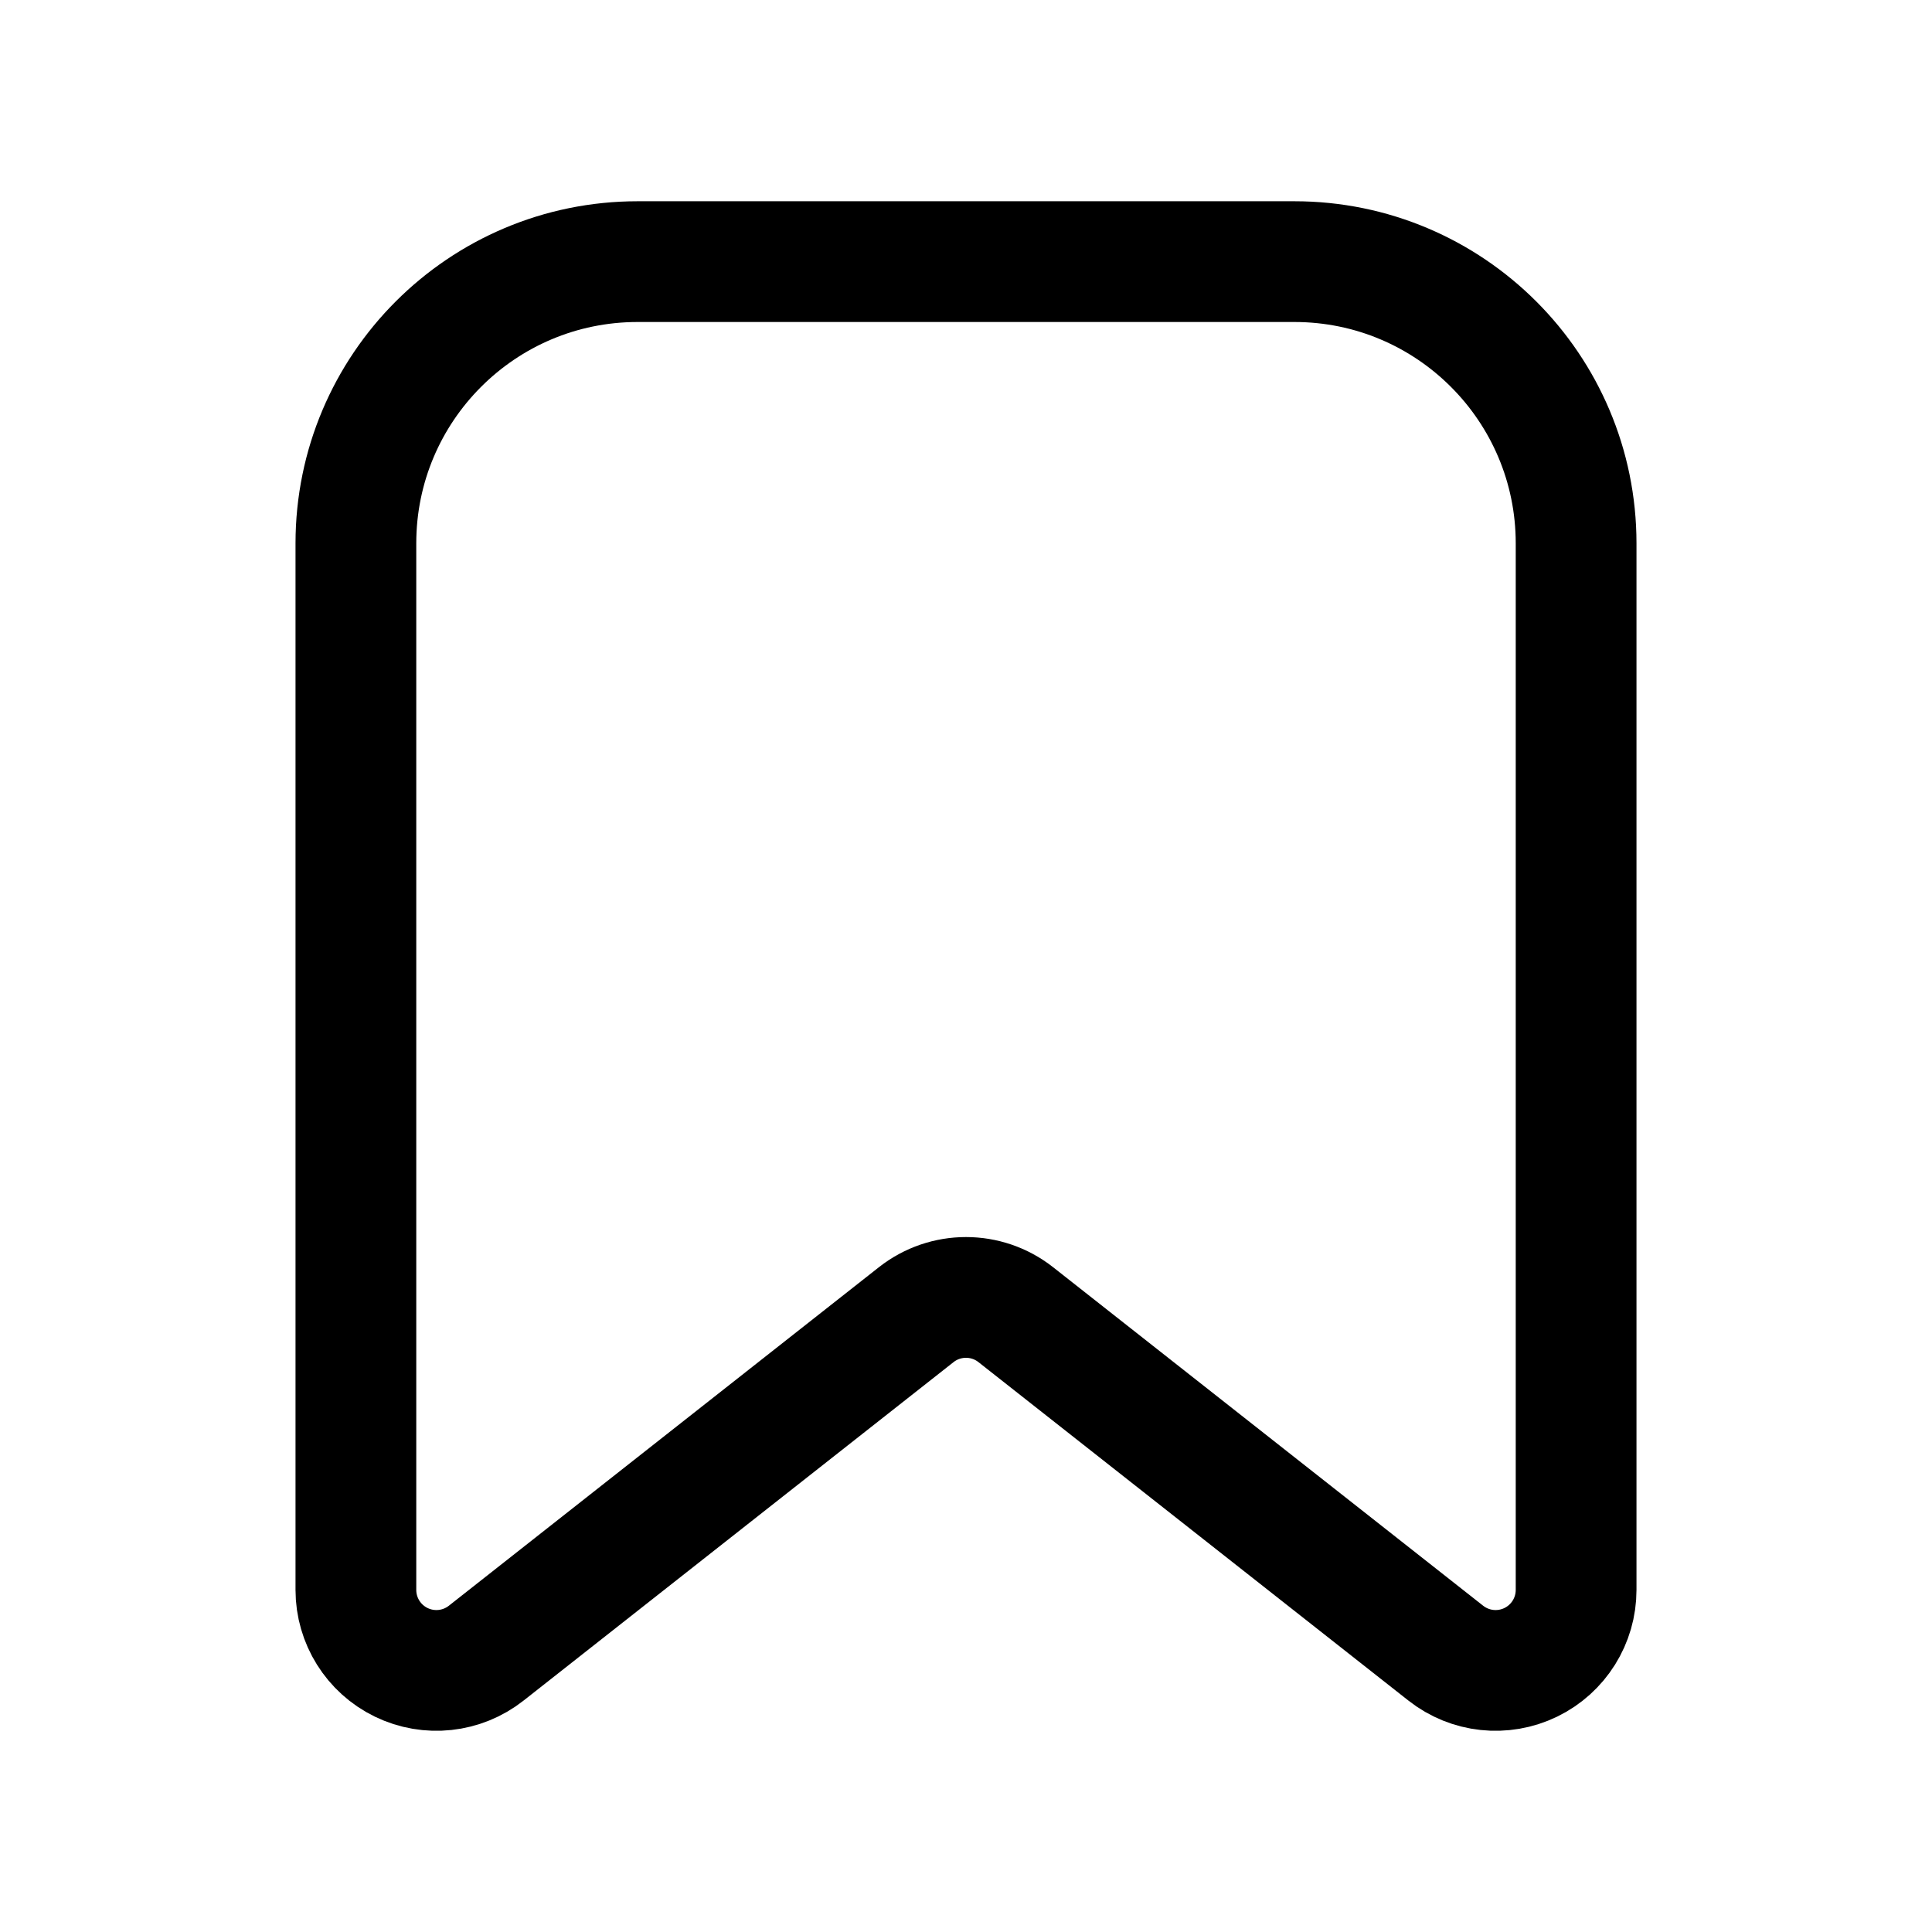
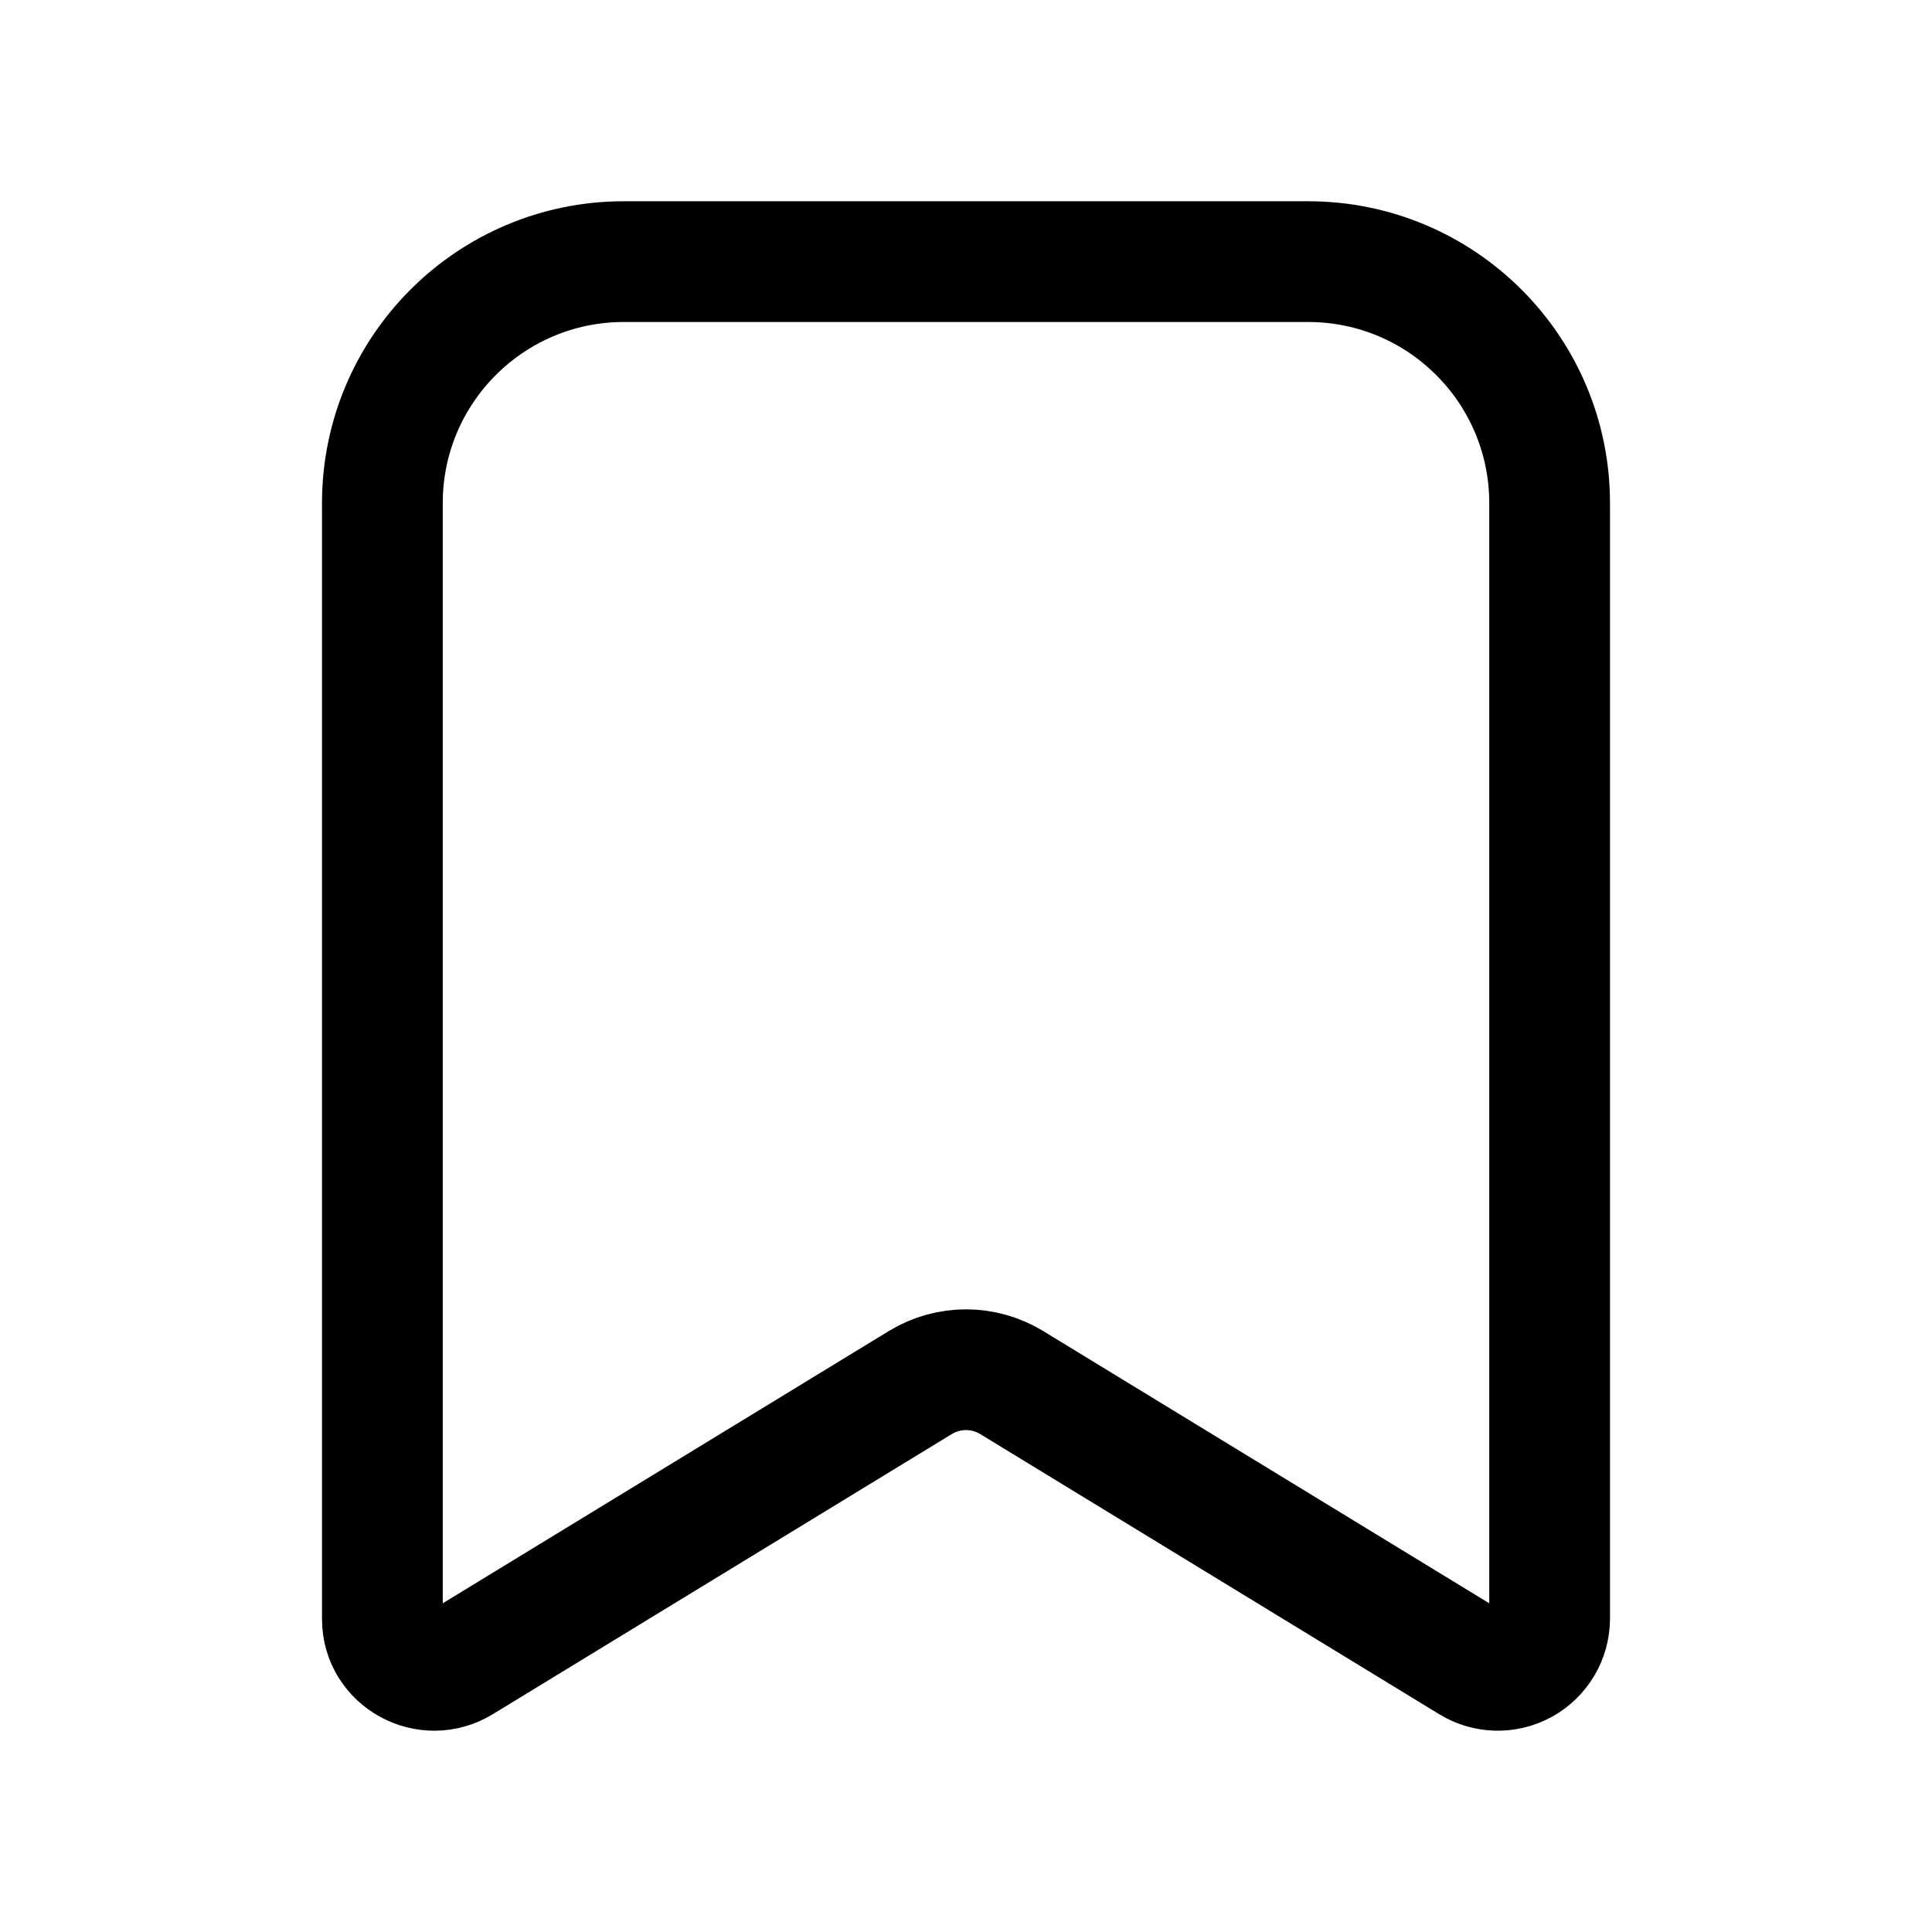
<svg xmlns="http://www.w3.org/2000/svg" width="24" height="24" fill="none" viewBox="0 0 24 24">
-   <path stroke="currentColor" stroke-linejoin="round" stroke-width="1.5" d="M4.421 6.75v13a1 1 0 0 0 1.619.786l5.342-4.205a1 1 0 0 1 1.236 0l5.342 4.205a1 1 0 0 0 1.619-.786v-13a3.5 3.5 0 0 0-3.5-3.5H7.921a3.5 3.5 0 0 0-3.5 3.5Z" />
+   <path stroke="currentColor" stroke-linejoin="round" stroke-width="1.5" d="M4.75 20.113c0 .498.554.803.983.54l5.702-3.48a1.09 1.09 0 0 1 1.13 0l5.702 3.48a.644.644 0 0 0 .983-.54V6.25a3 3 0 0 0-3-3h-8.5a3 3 0 0 0-3 3z" />
</svg>
